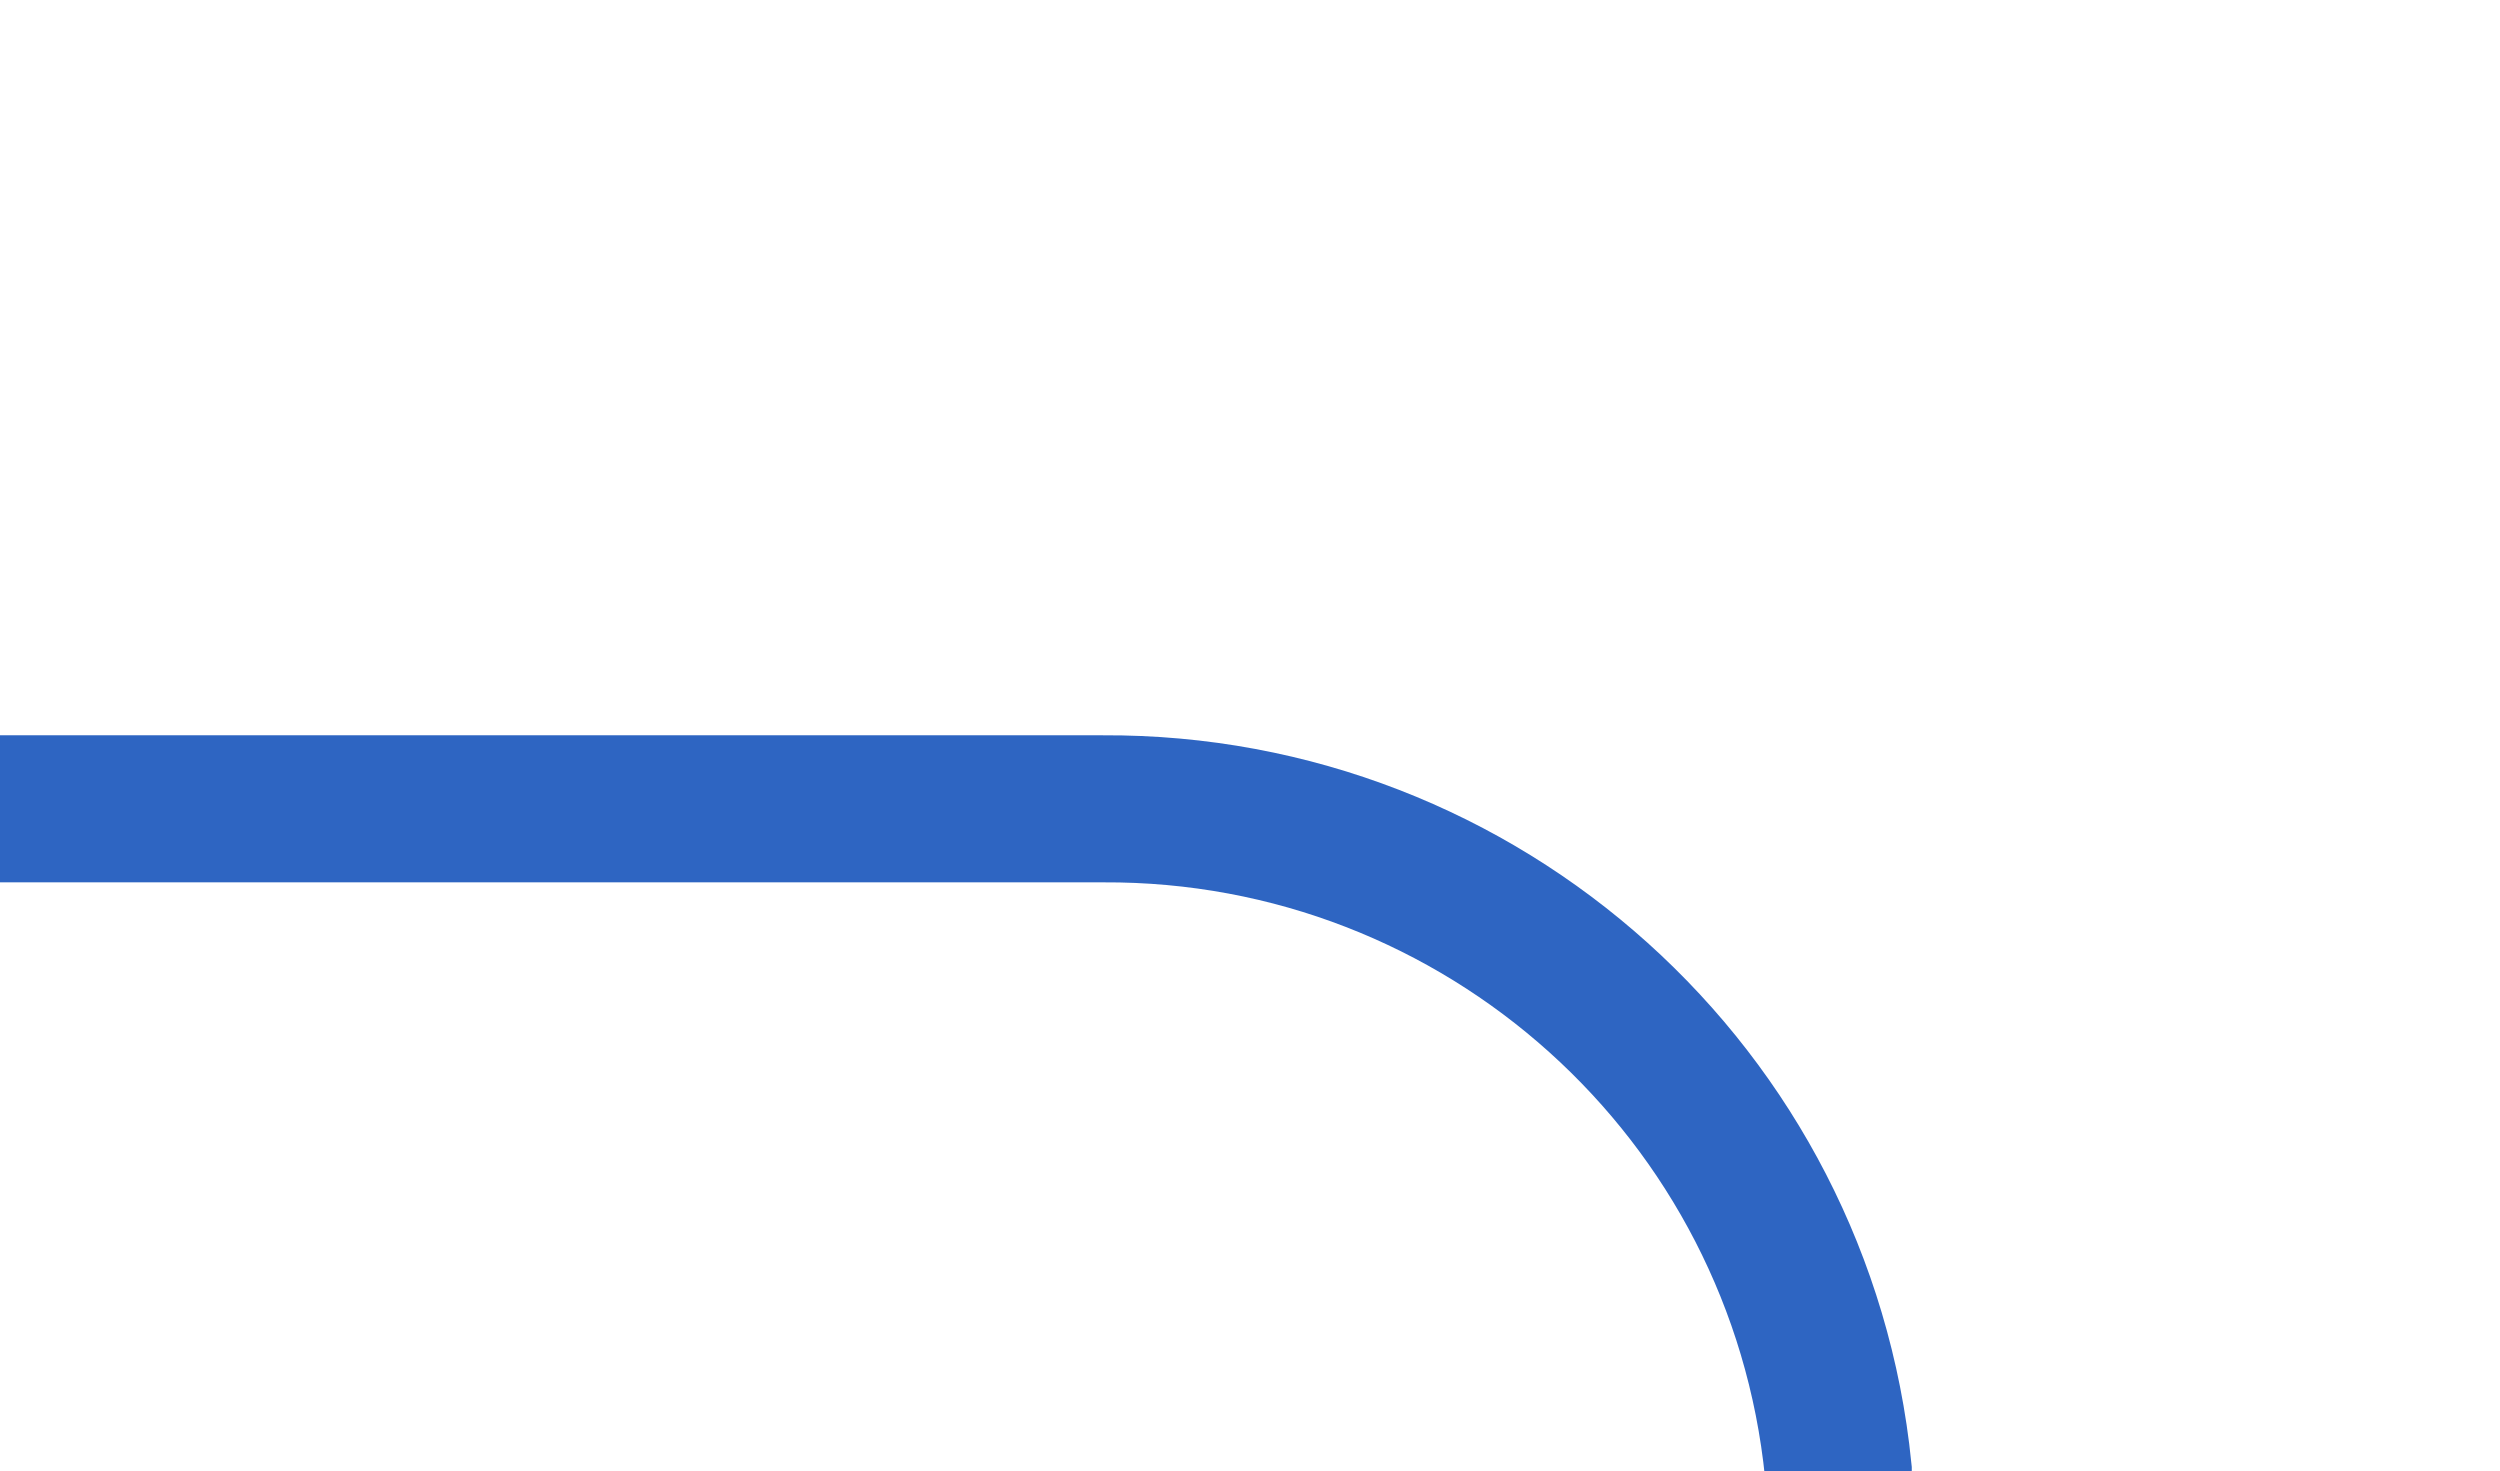
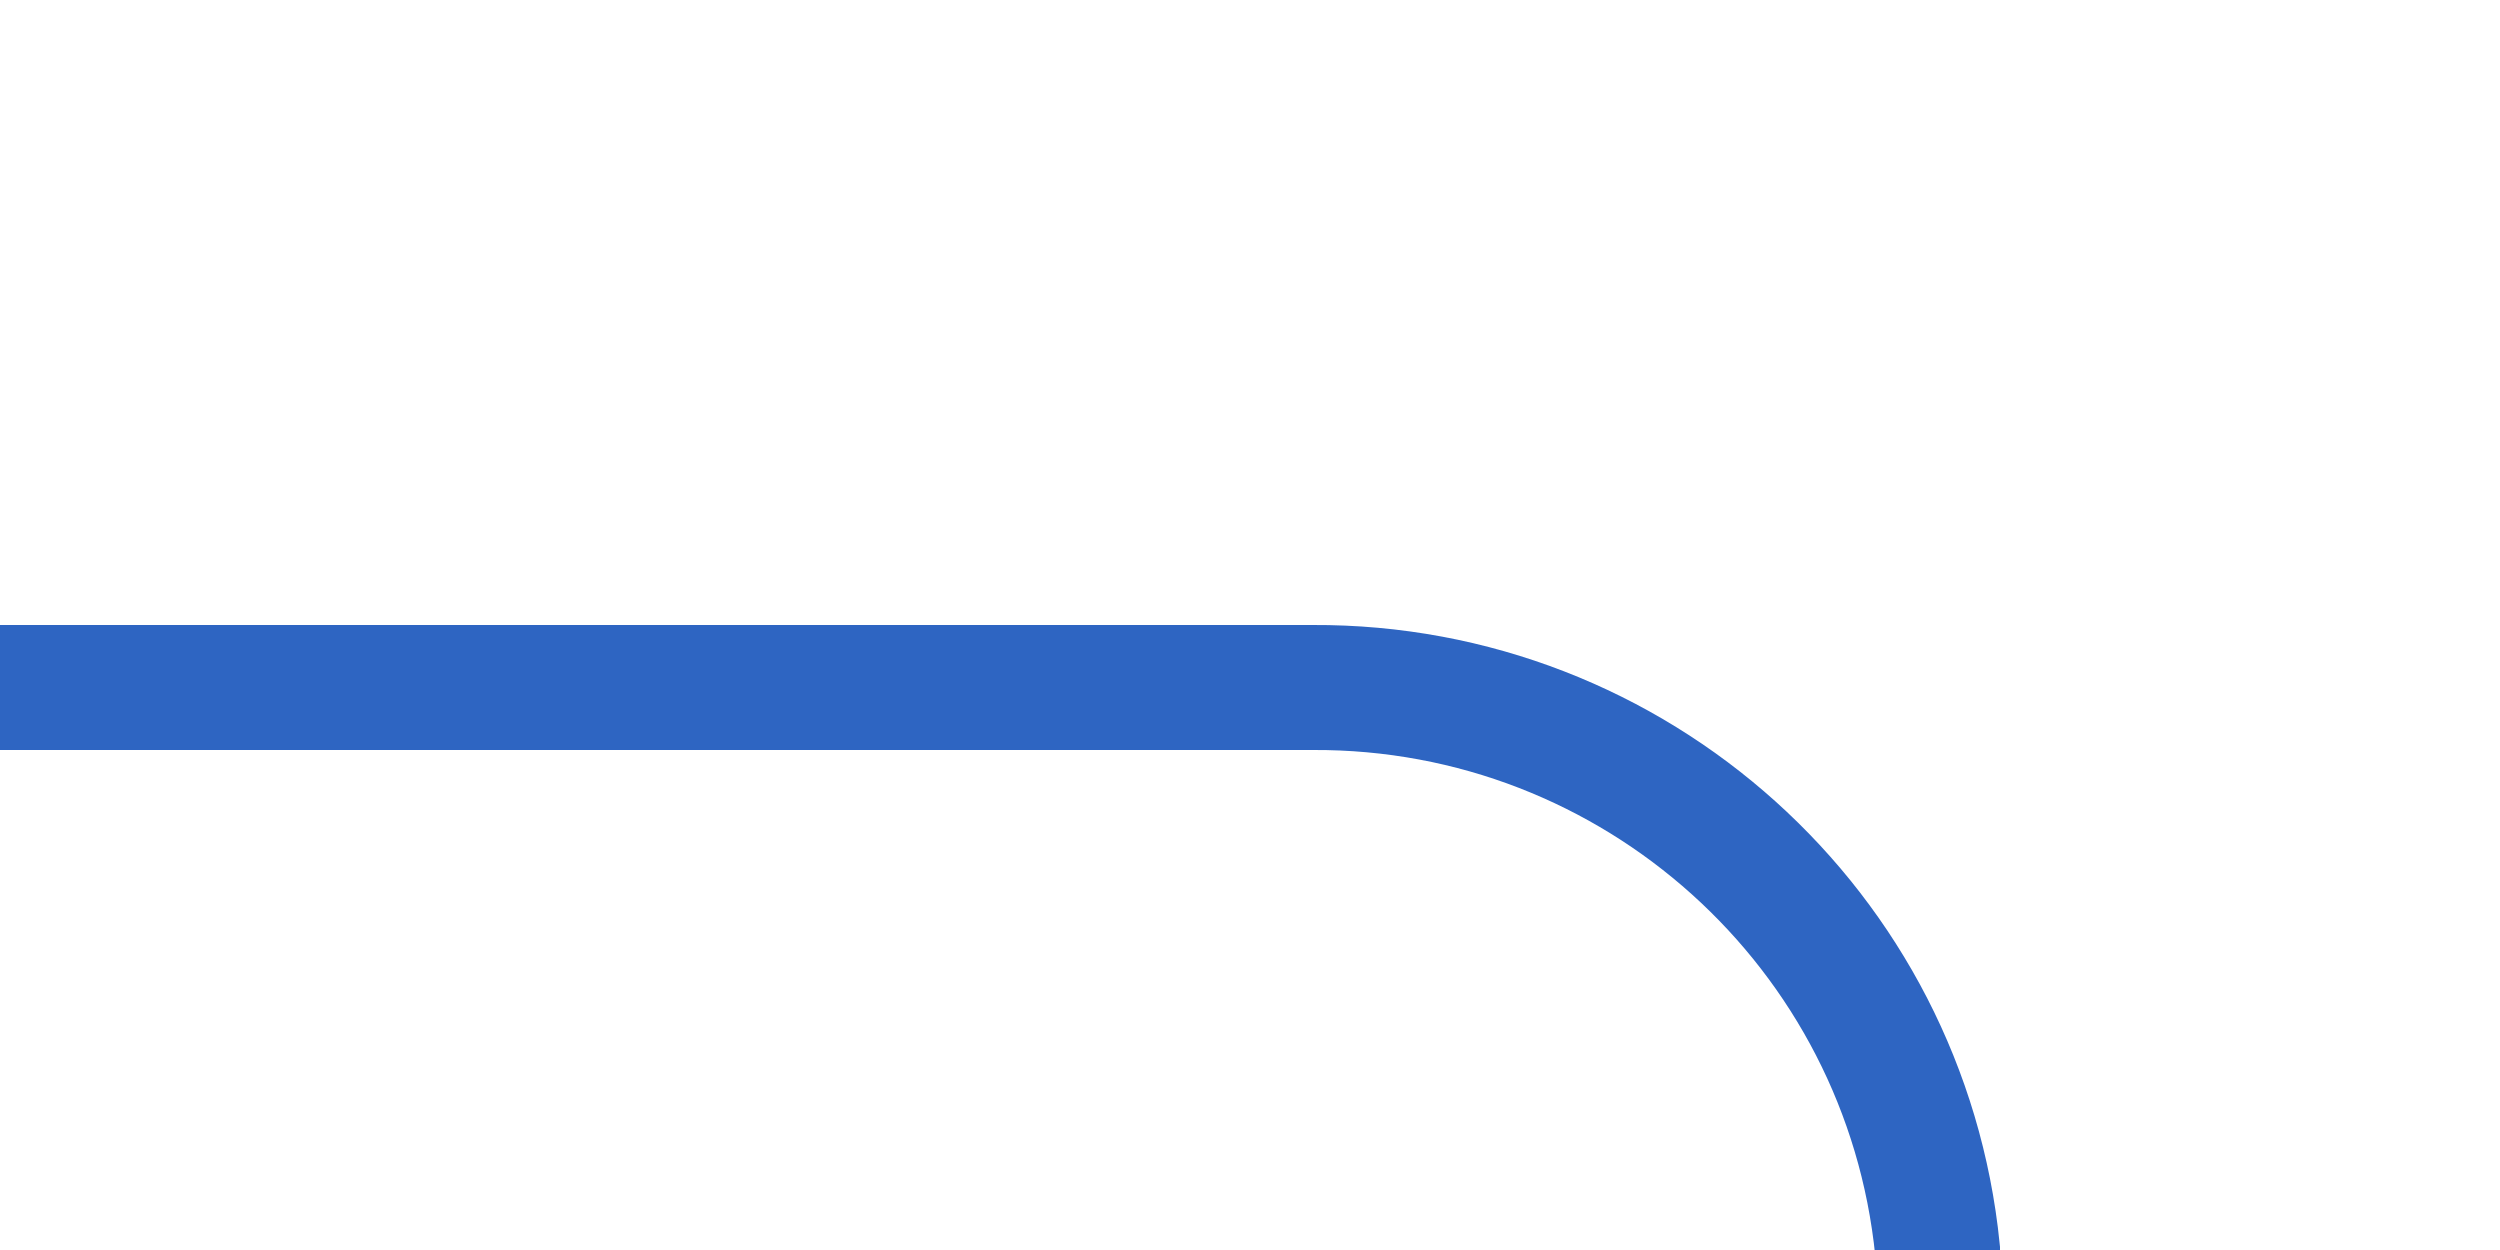
- <svg xmlns="http://www.w3.org/2000/svg" version="1.1" width="17px" height="10px" preserveAspectRatio="xMinYMid meet" viewBox="708 1991  17 8">
-   <path d="M 751 2054.5  L 725 2054.5  A 5 5 0 0 1 720.5 2049.5 L 720.5 2000  A 5 5 0 0 0 715.5 1995.5 L 708 1995.5  " stroke-width="1" stroke="#2e65c2" fill="none" />
+ <svg xmlns="http://www.w3.org/2000/svg" version="1.1" width="20px" height="10px" preserveAspectRatio="xMinYMid meet" viewBox="575 2060  20 8">
+   <path d="M 608 2218.5  L 595 2218.5  A 5 5 0 0 1 590.5 2213.5 L 590.5 2069  A 5 5 0 0 0 585.5 2064.5 L 575 2064.5  " stroke-width="1" stroke="#2e65c2" fill="none" />
</svg>
